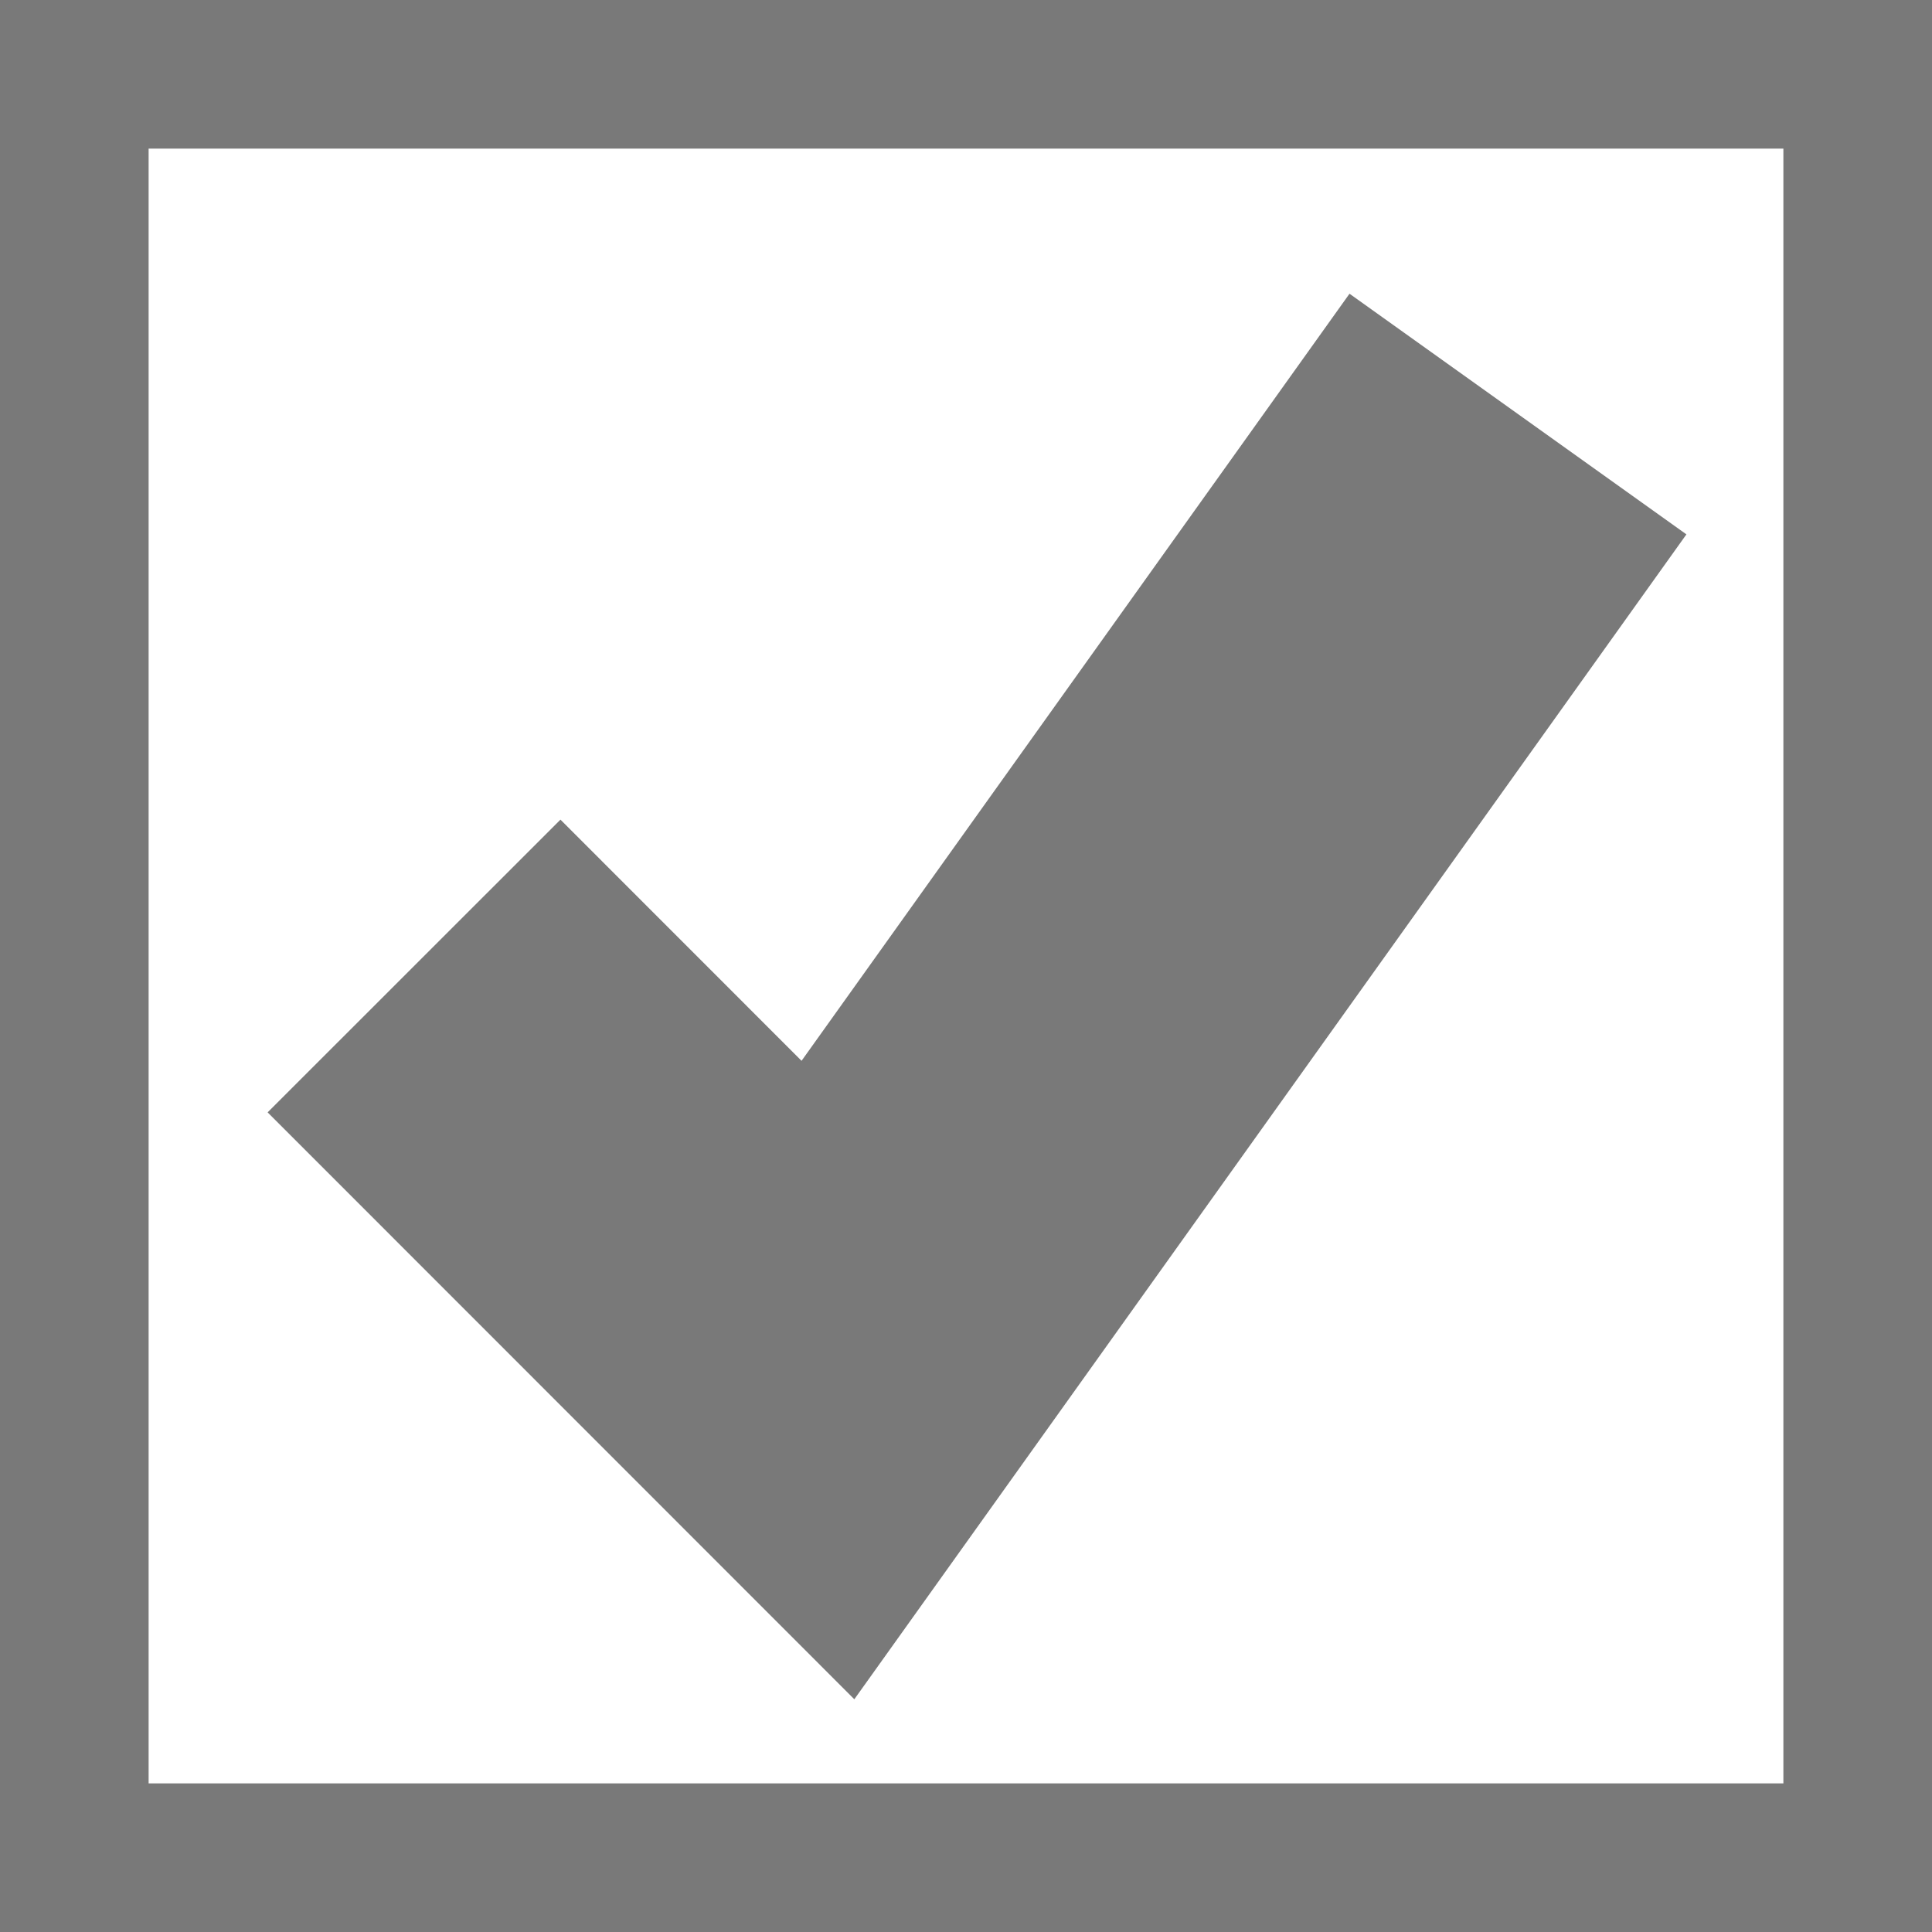
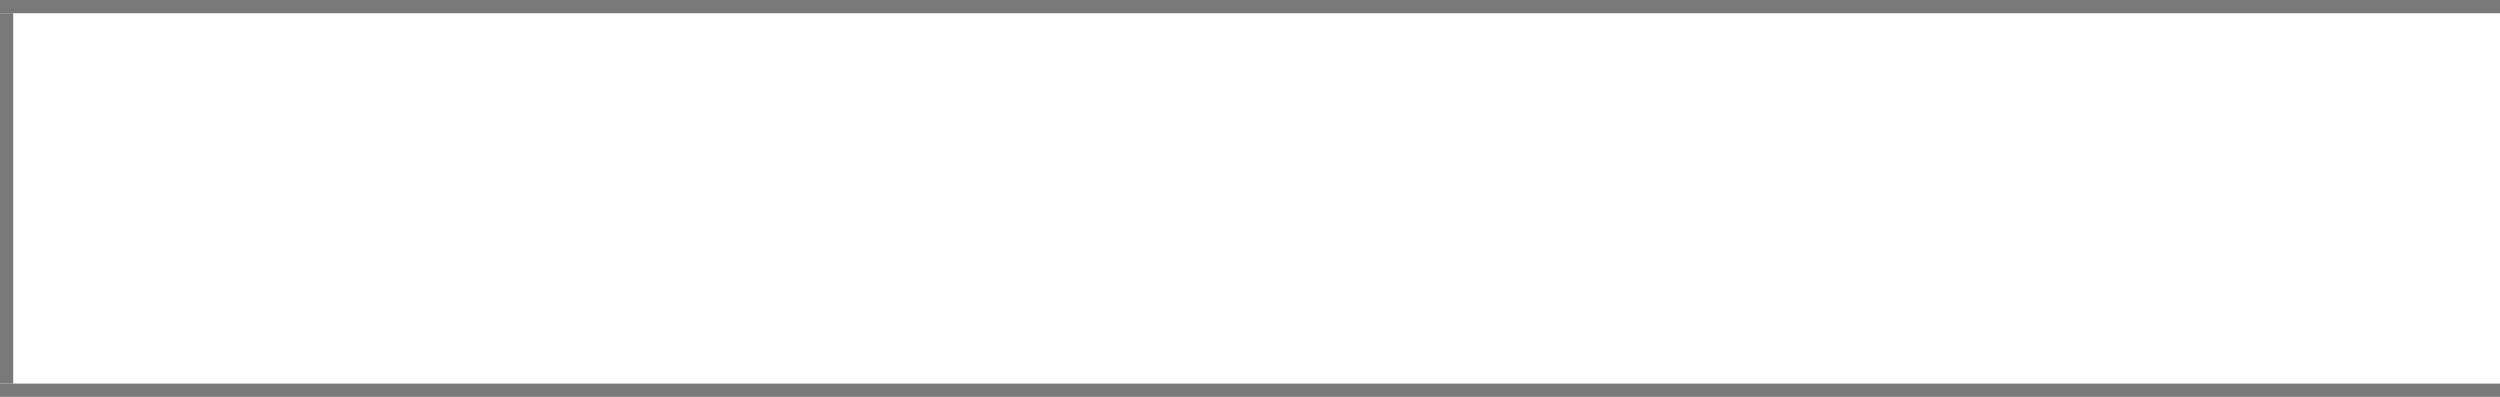
- <svg xmlns="http://www.w3.org/2000/svg" version="1.1" width="13px" height="13px">
-   <defs>
-     <pattern id="BGPattern" patternUnits="userSpaceOnUse" alignment="0 0" imageRepeat="None" />
-   </defs>
-   <g transform="matrix(1 0 0 1 -3475 -212 )">
-     <path d="M 0 0  L 13 0  L 13 13  L 0 13  L 0 0  Z " fill-rule="nonzero" fill="rgba(255, 255, 255, 1)" stroke="none" transform="matrix(1 0 0 1 3475 212 )" class="fill" />
-     <path d="M 0.5 0.5  L 12.5 0.5  L 12.5 12.5  L 0.5 12.5  L 0.5 0.5  Z " stroke-width="1" stroke-dasharray="0" stroke="rgba(121, 121, 121, 1)" fill="none" transform="matrix(1 0 0 1 3475 212 )" class="stroke" stroke-dashoffset="0.5" />
-     <path d="M 2.786 6.5  L 5.571 9.286  L 10.214 2.786  " stroke-width="2.786" stroke-dasharray="0" stroke="rgba(121, 121, 121, 1)" fill="none" transform="matrix(1 0 0 1 3475 212 )" class="stroke btn_check" />
-   </g>
+ <svg xmlns="http://www.w3.org/2000/svg" version="1.1" width="189px" height="30px" viewBox="98 60 189 30">
+   <path d="M 1 1  L 189 1  L 189 29  L 1 29  L 1 1  Z " fill-rule="nonzero" fill="rgba(255, 255, 255, 1)" stroke="none" transform="matrix(1 0 0 1 98 60 )" class="fill" />
+   <path d="M 0.5 1  L 0.5 29  " stroke-width="1" stroke-dasharray="0" stroke="rgba(121, 121, 121, 1)" fill="none" transform="matrix(1 0 0 1 98 60 )" class="stroke" />
+   <path d="M 0 0.5  L 189 0.5  " stroke-width="1" stroke-dasharray="0" stroke="rgba(121, 121, 121, 1)" fill="none" transform="matrix(1 0 0 1 98 60 )" class="stroke" />
+   <path d="M 0 29.5  L 189 29.5  " stroke-width="1" stroke-dasharray="0" stroke="rgba(121, 121, 121, 1)" fill="none" transform="matrix(1 0 0 1 98 60 )" class="stroke" />
</svg>
